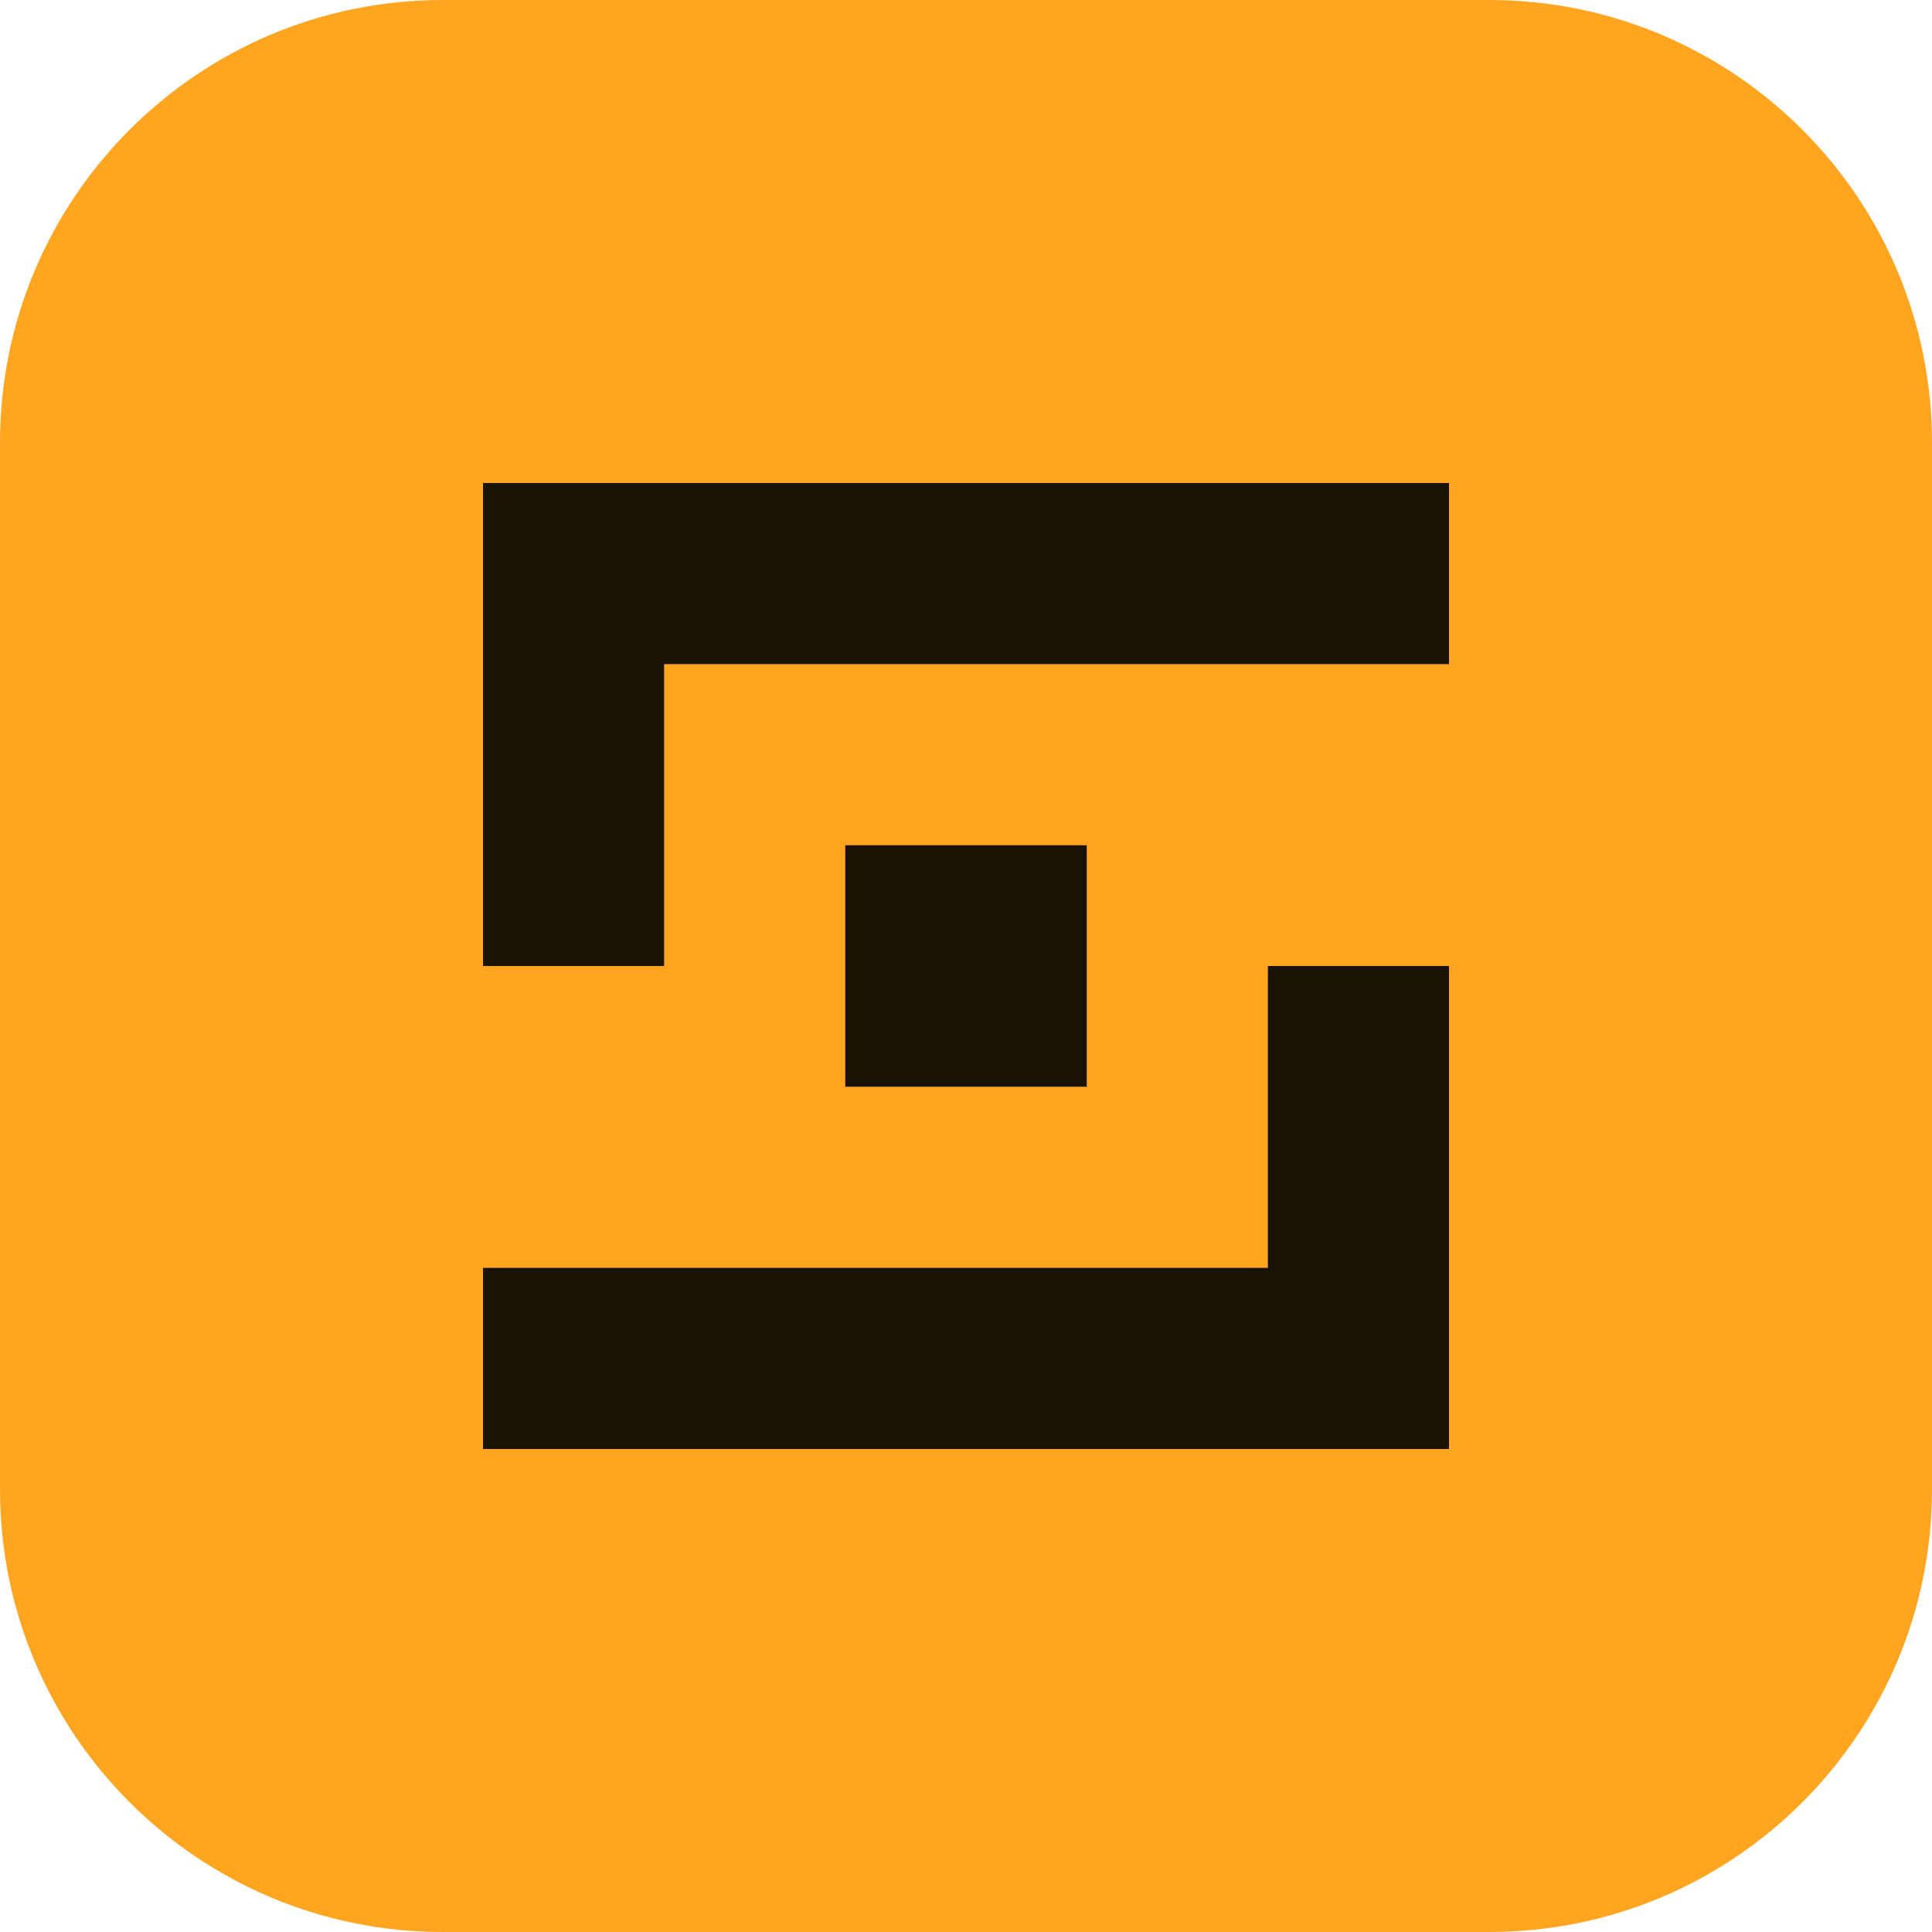
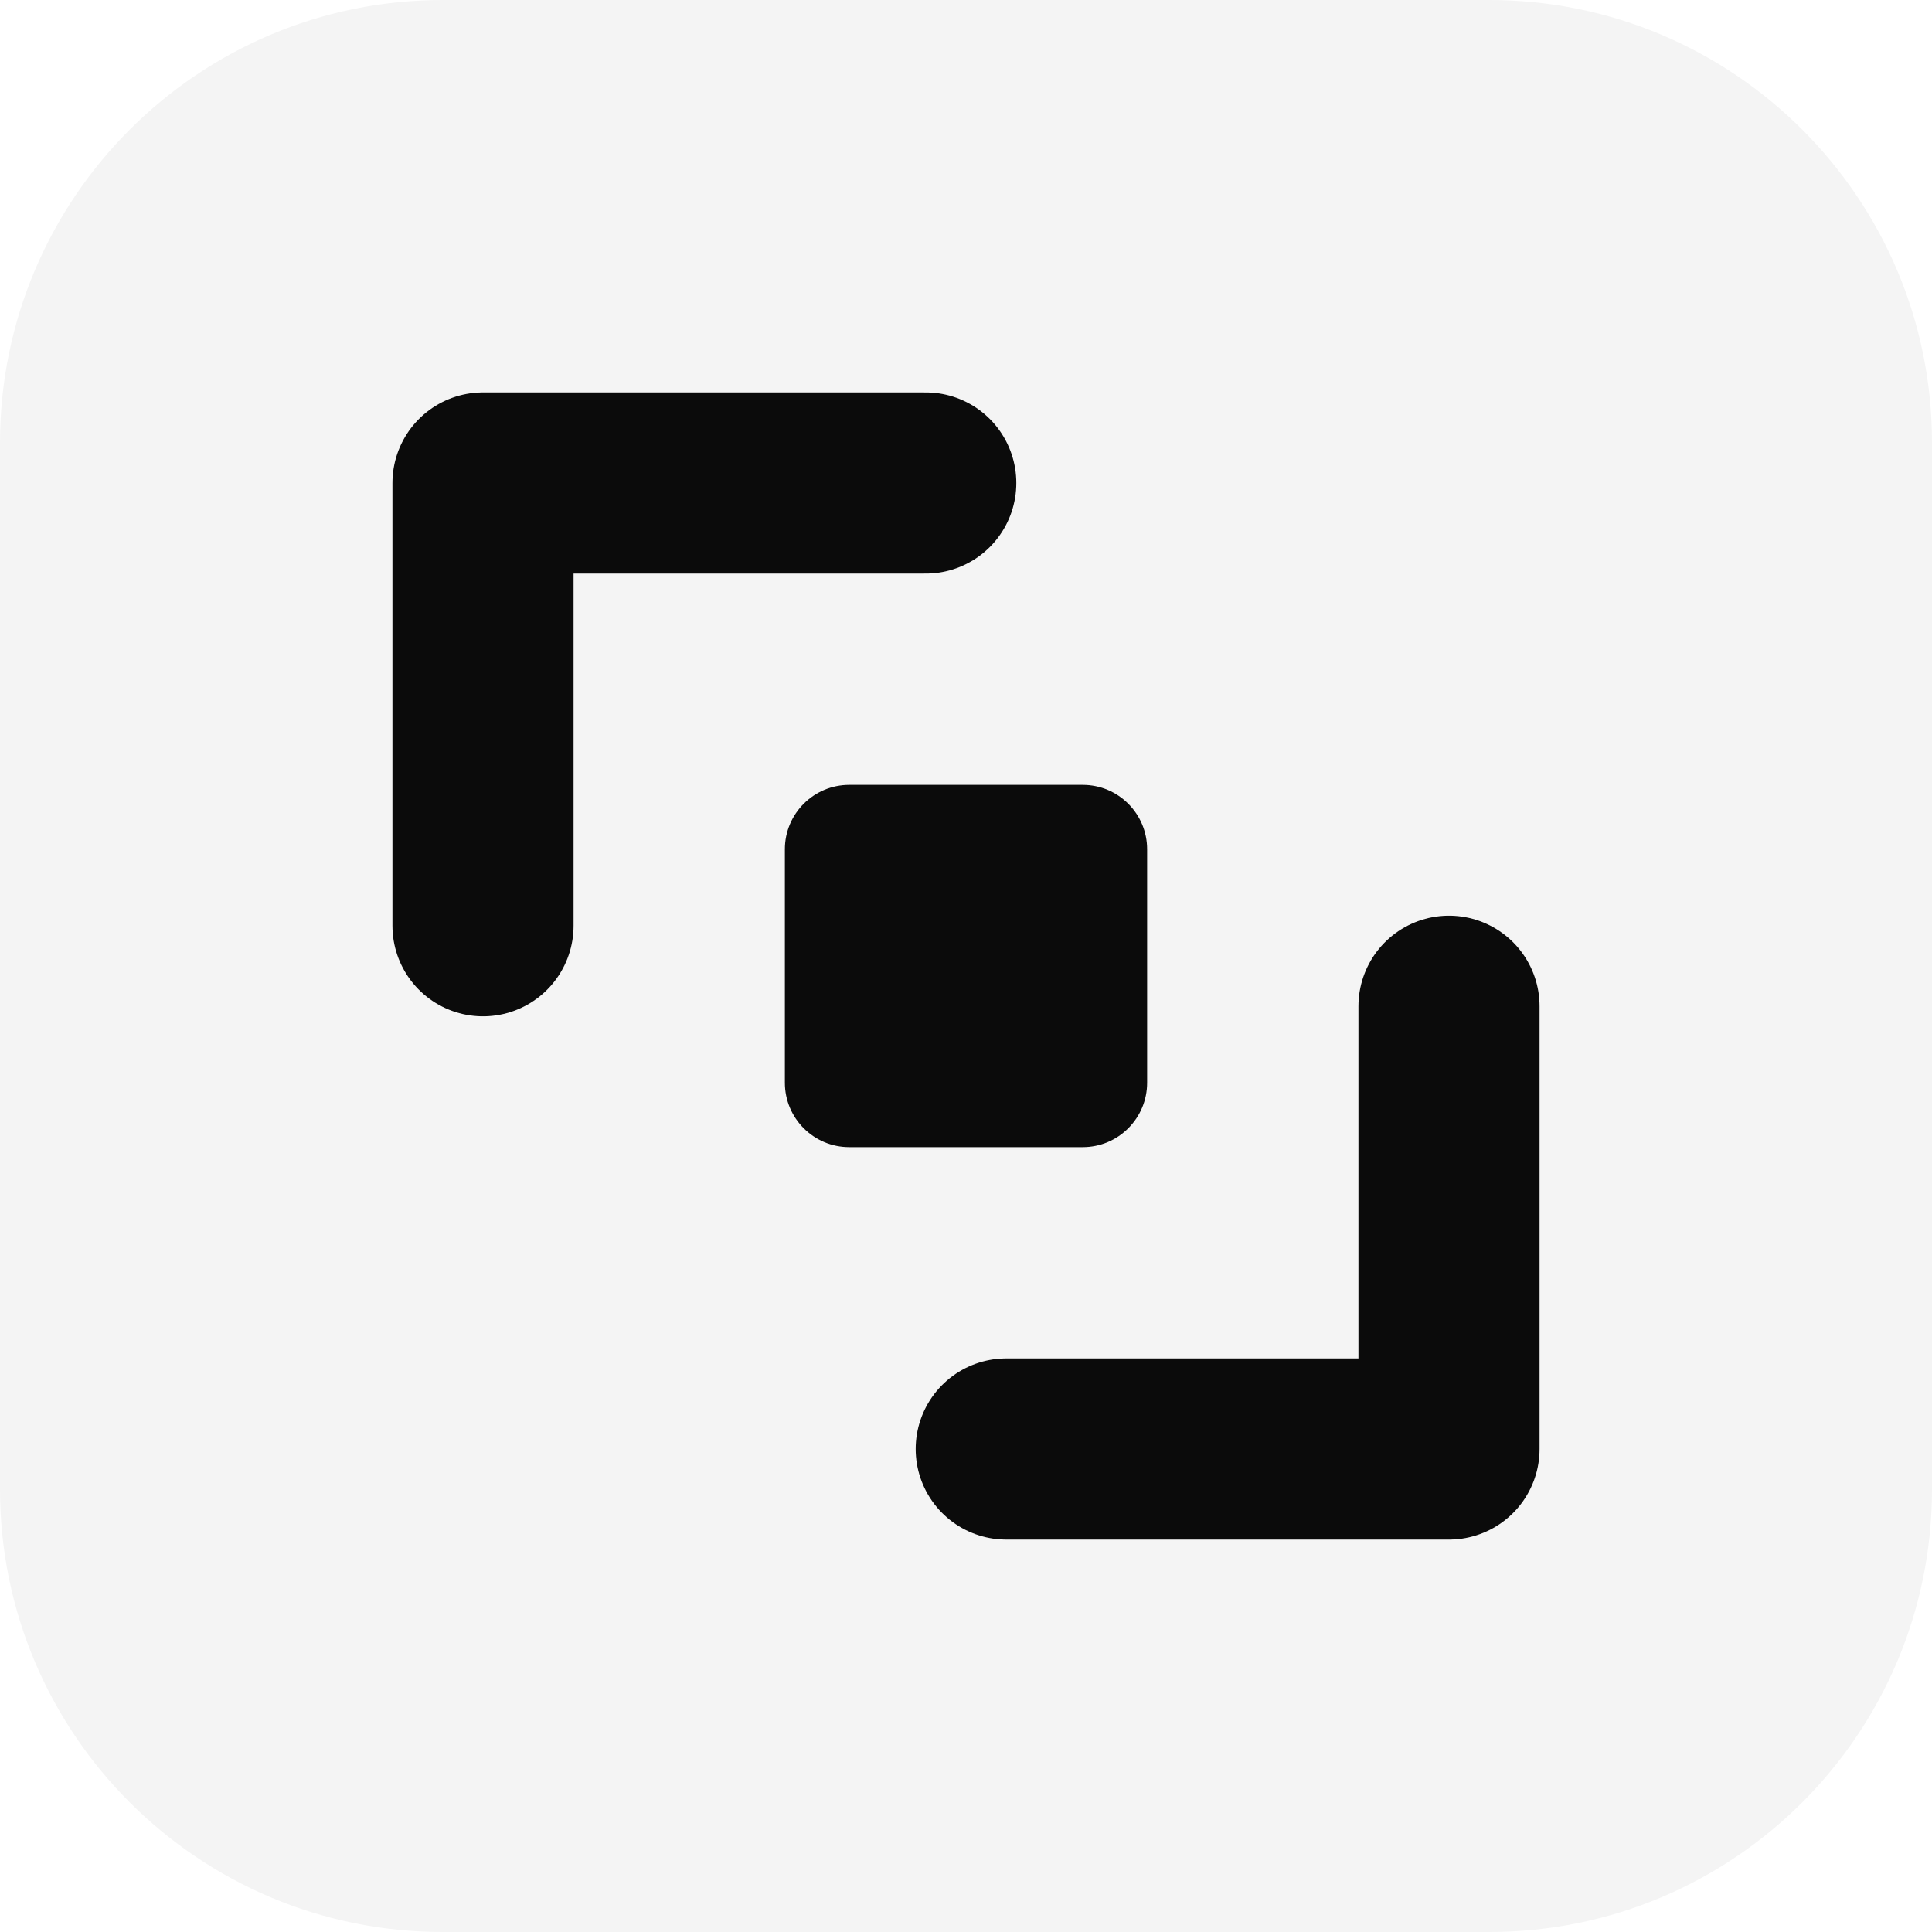
<svg xmlns="http://www.w3.org/2000/svg" viewBox="0 0 48 48">
-   <rect width="48" height="48" rx="11" fill="#FFA51F" />
-   <g transform="translate(6 6) scale(.75)" fill="#1A1203">
-     <path d="M8 8H40V14H14V24H8ZM40 40H8V34H34V24H40Z" />
-     <rect x="20" y="20" width="8" height="8" />
+   <rect width="48" height="48" rx="11" fill="#F4F4F4" />
+   <g fill="none" stroke="#0B0B0B" stroke-width="4.5" stroke-linecap="round" stroke-linejoin="round">
+     <path d="M12 23V12h11" />
+     <path d="M36 25v11H25" />
  </g>
+   <rect x="19.5" y="19.5" width="9" height="9" rx="1.6" fill="#0B0B0B" />
</svg>
